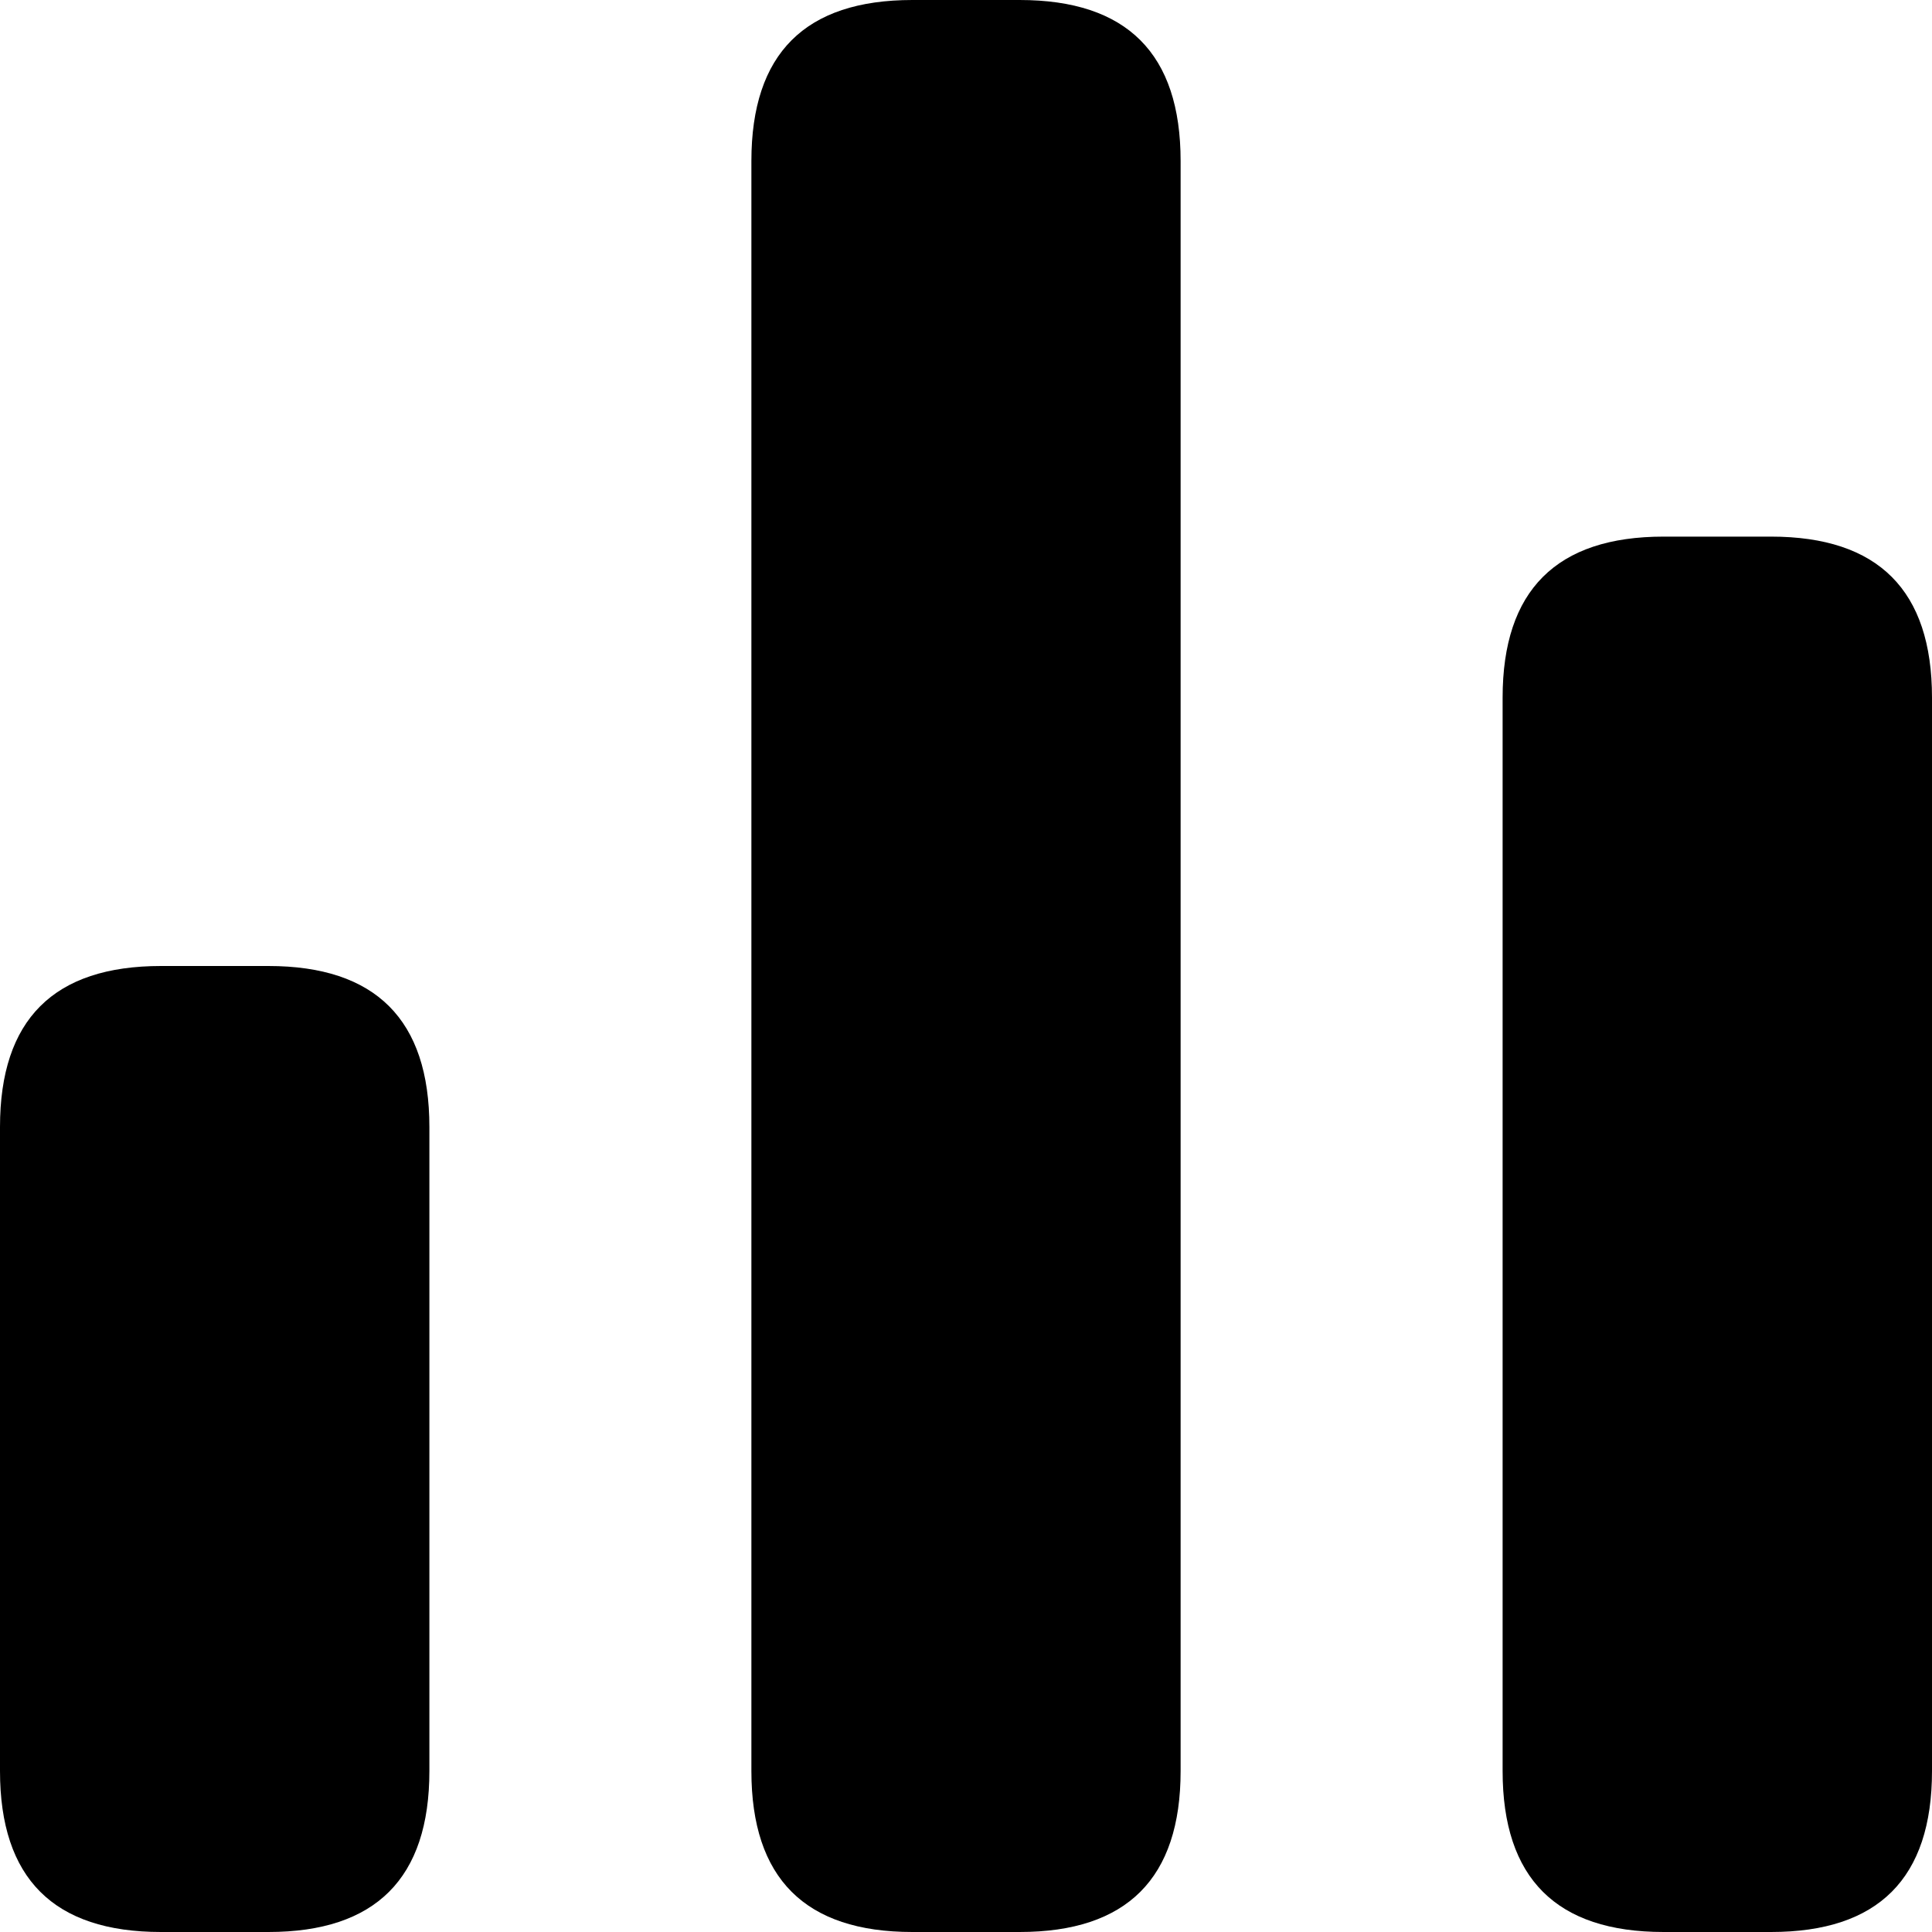
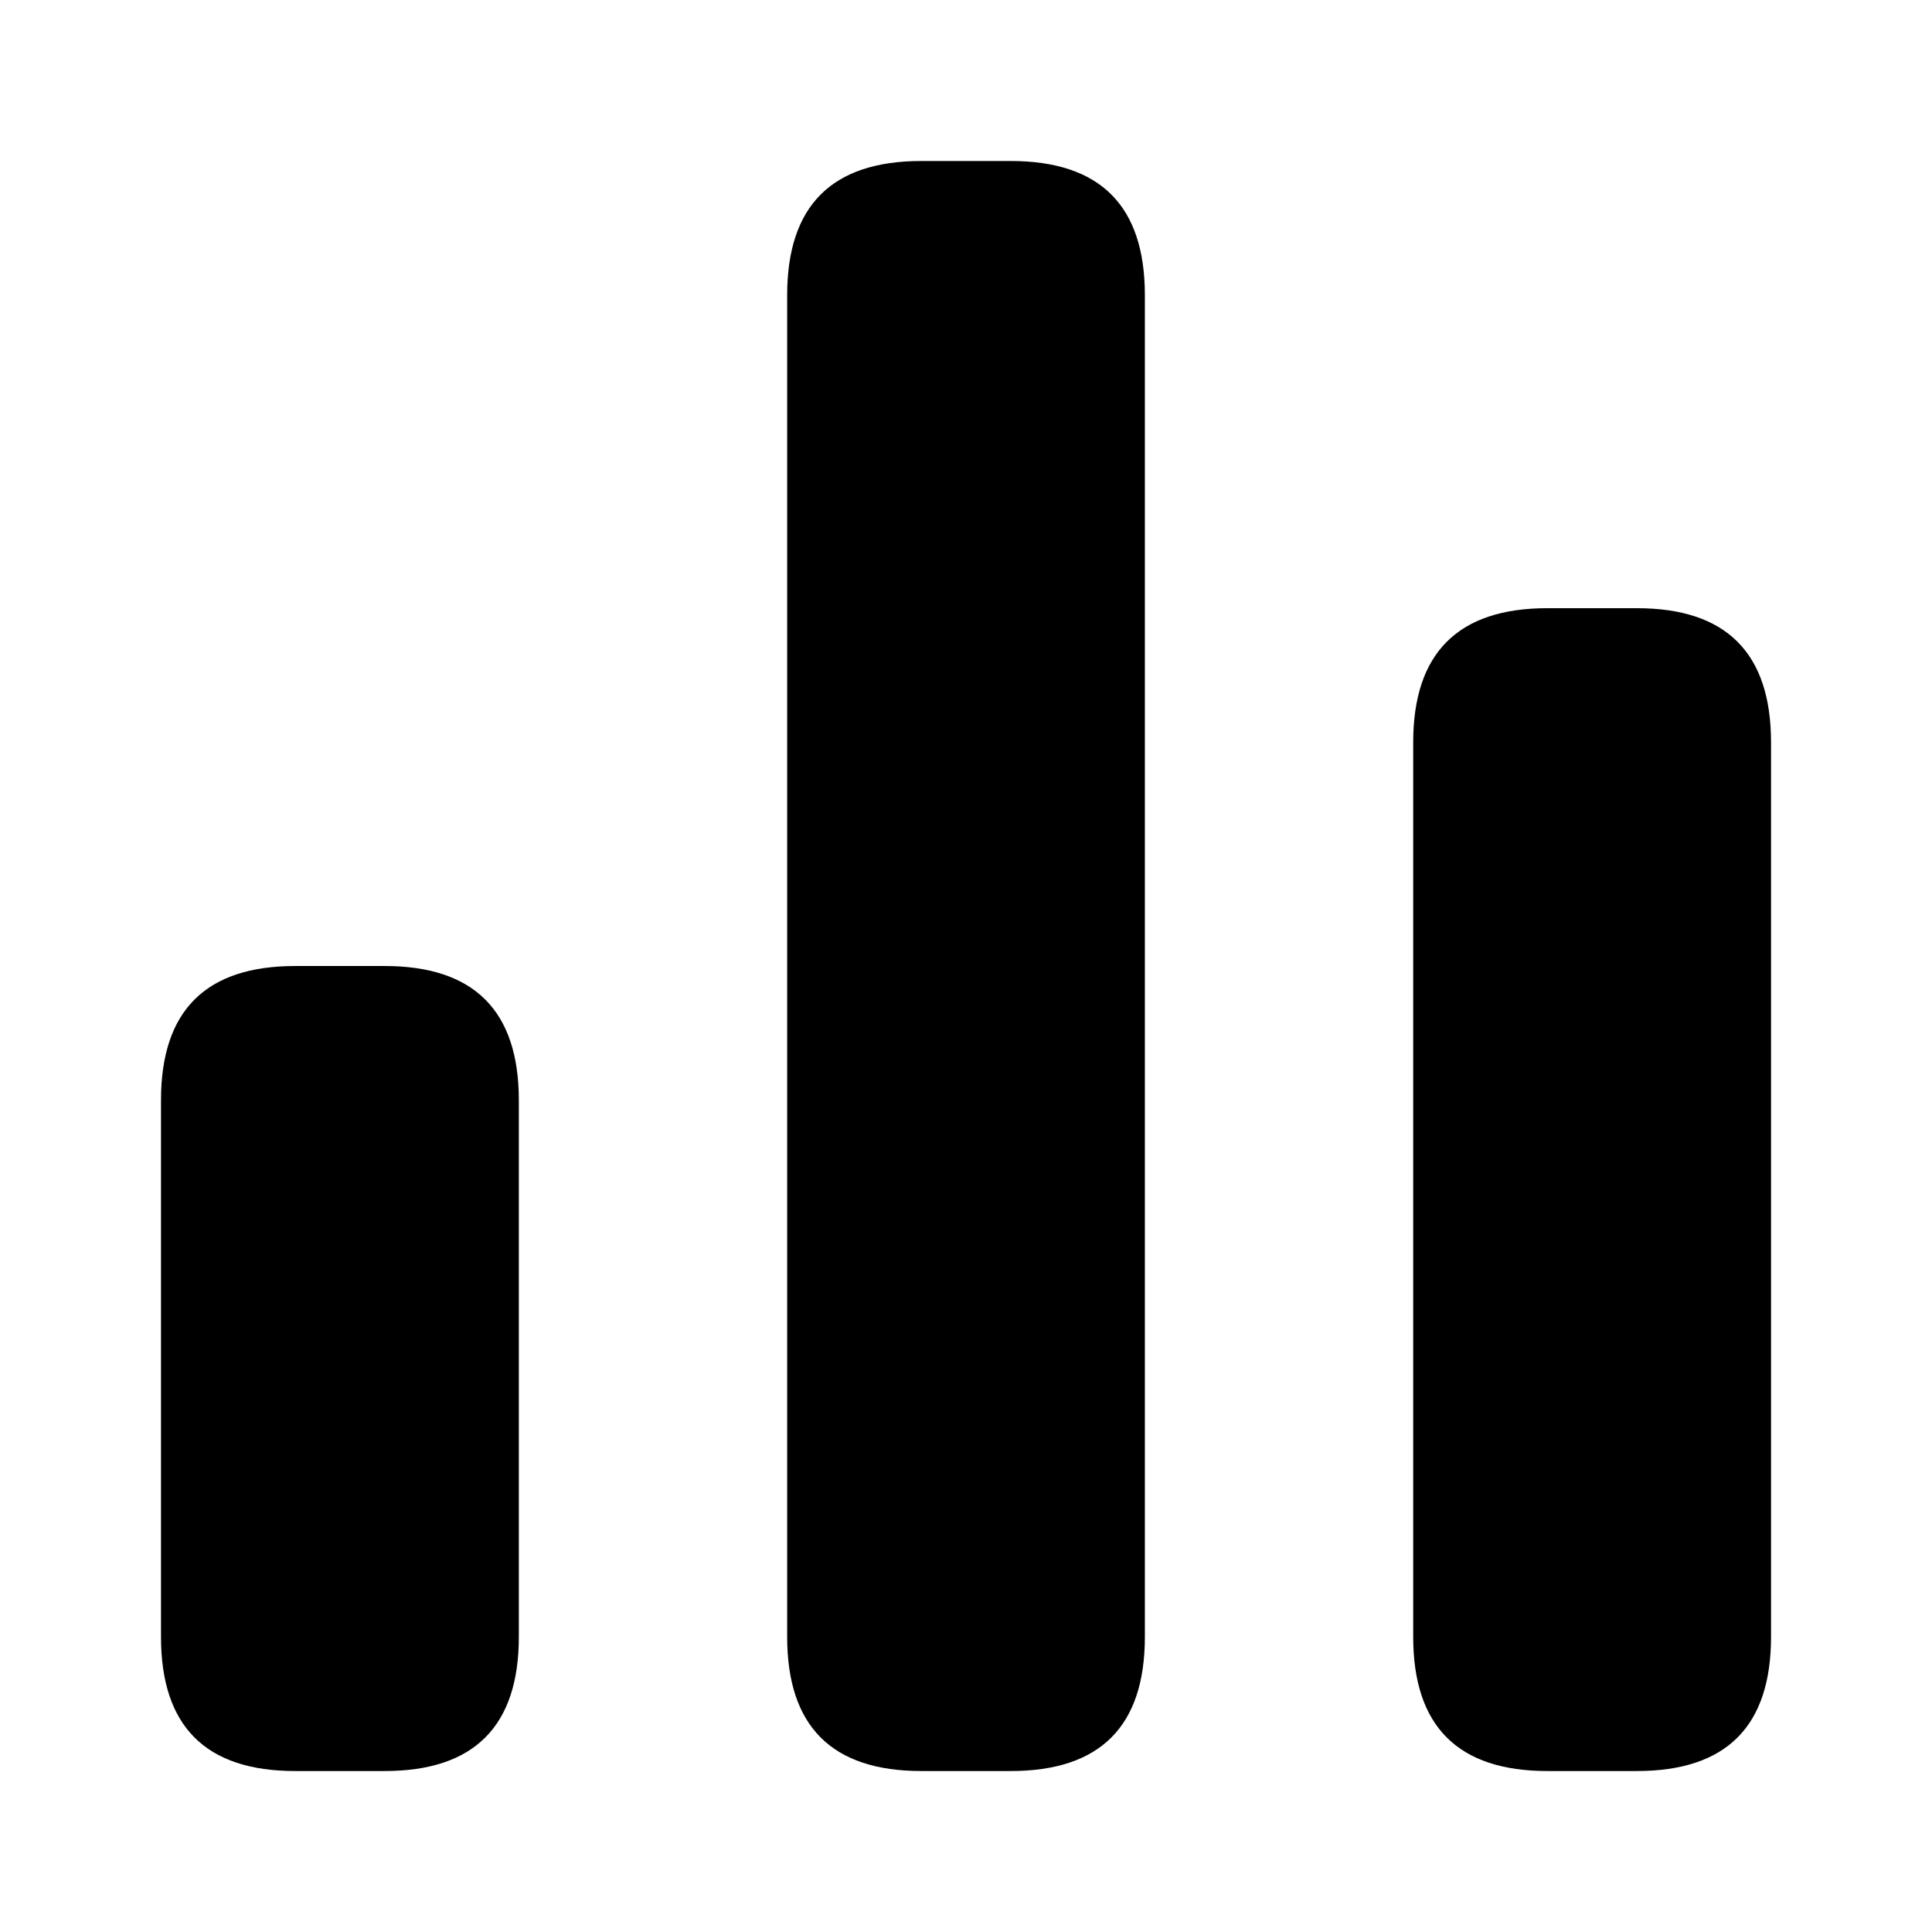
- <svg xmlns="http://www.w3.org/2000/svg" width="12" height="12" viewBox="0 0 12 12" fill="currentColor">
-   <path d="M6.333 12H5.667C5 12 4.667 11.667 4.667 11V1C4.667 0.333 5 0 5.667 0H6.333C7 0 7.333 0.333 7.333 1V11C7.333 11.667 7 12 6.333 12ZM12 11V4.333C12 3.667 11.667 3.333 11 3.333H10.333C9.667 3.333 9.333 3.667 9.333 4.333V11C9.333 11.667 9.667 12 10.333 12H11C11.667 12 12 11.667 12 11ZM2.667 11V7C2.667 6.333 2.333 6 1.667 6H1C0.333 6 0 6.333 0 7V11C0 11.667 0.333 12 1 12H1.667C2.333 12 2.667 11.667 2.667 11Z" fill="currentColor" />
+ <svg xmlns="http://www.w3.org/2000/svg" width="24" height="24" viewBox="0 0 24 24" fill="currentColor">
+   <g transform="translate(2 2) scale(1.6667)">
+     <path d="M6.333 12H5.667C5 12 4.667 11.667 4.667 11V1C4.667 0.333 5 0 5.667 0H6.333C7 0 7.333 0.333 7.333 1V11C7.333 11.667 7 12 6.333 12ZM12 11V4.333C12 3.667 11.667 3.333 11 3.333H10.333C9.667 3.333 9.333 3.667 9.333 4.333V11C9.333 11.667 9.667 12 10.333 12H11C11.667 12 12 11.667 12 11ZM2.667 11V7C2.667 6.333 2.333 6 1.667 6H1C0.333 6 0 6.333 0 7V11C0 11.667 0.333 12 1 12H1.667C2.333 12 2.667 11.667 2.667 11Z" fill="currentColor" />
+   </g>
</svg>
